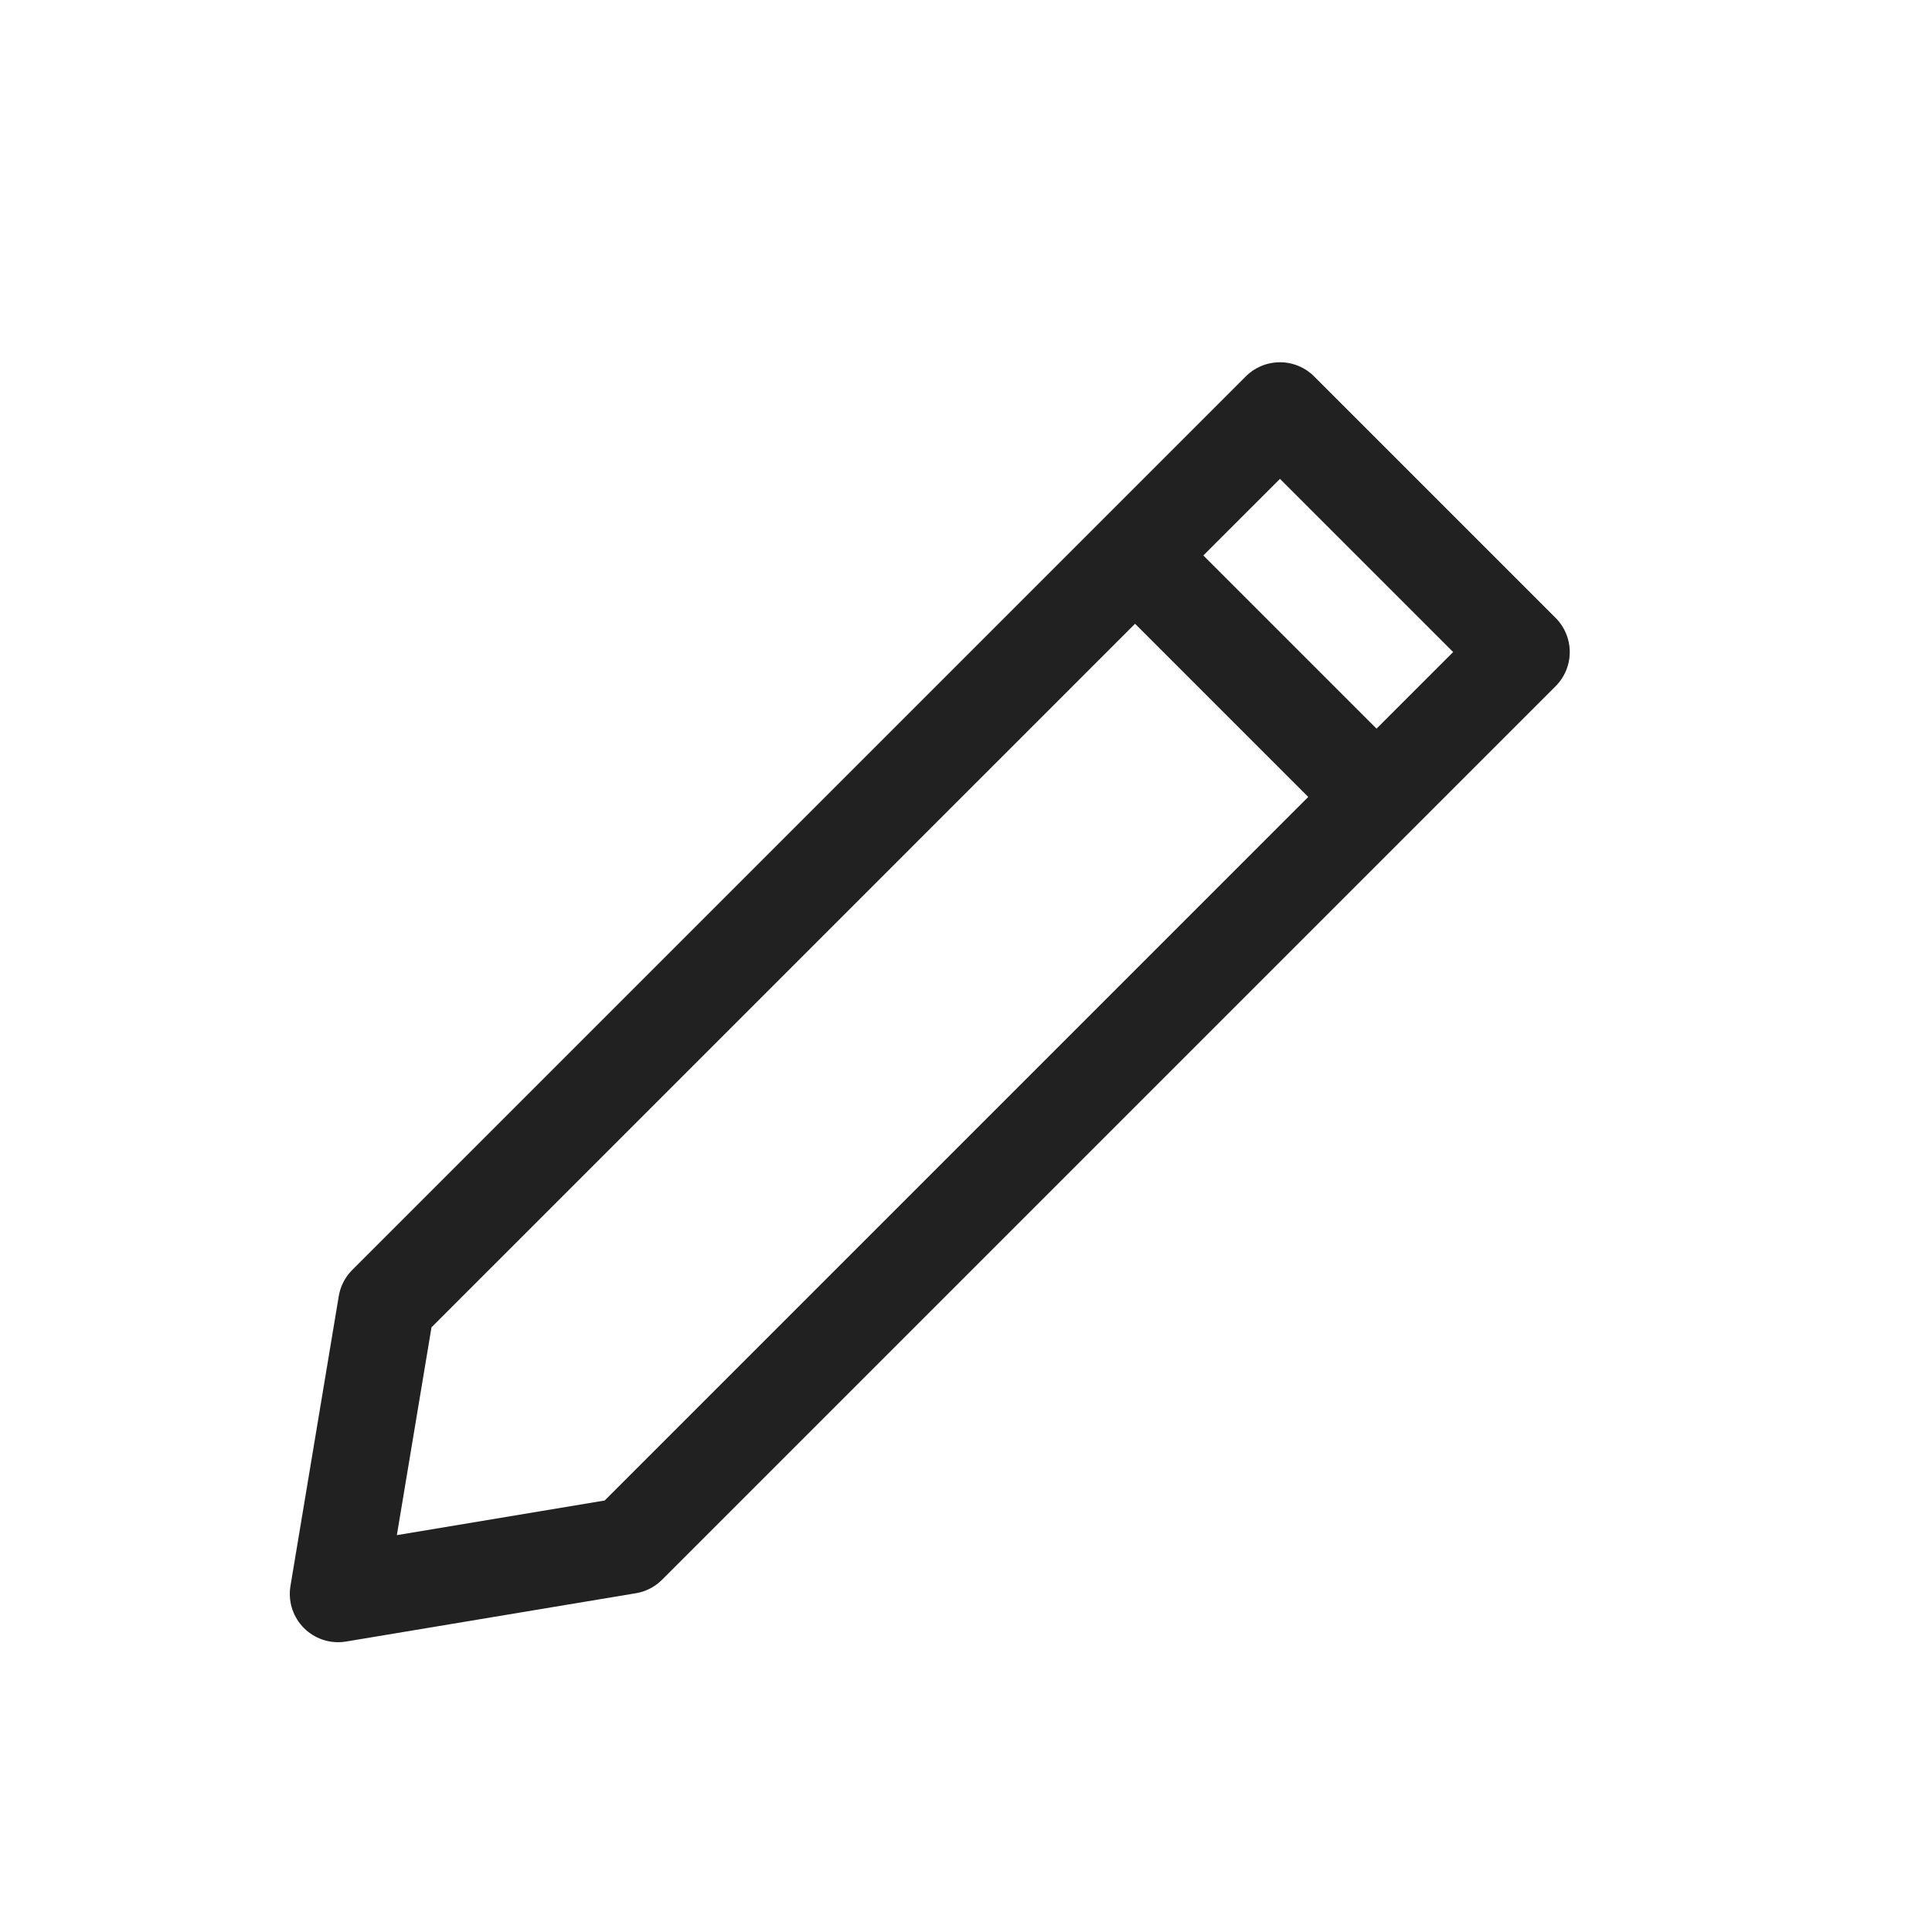
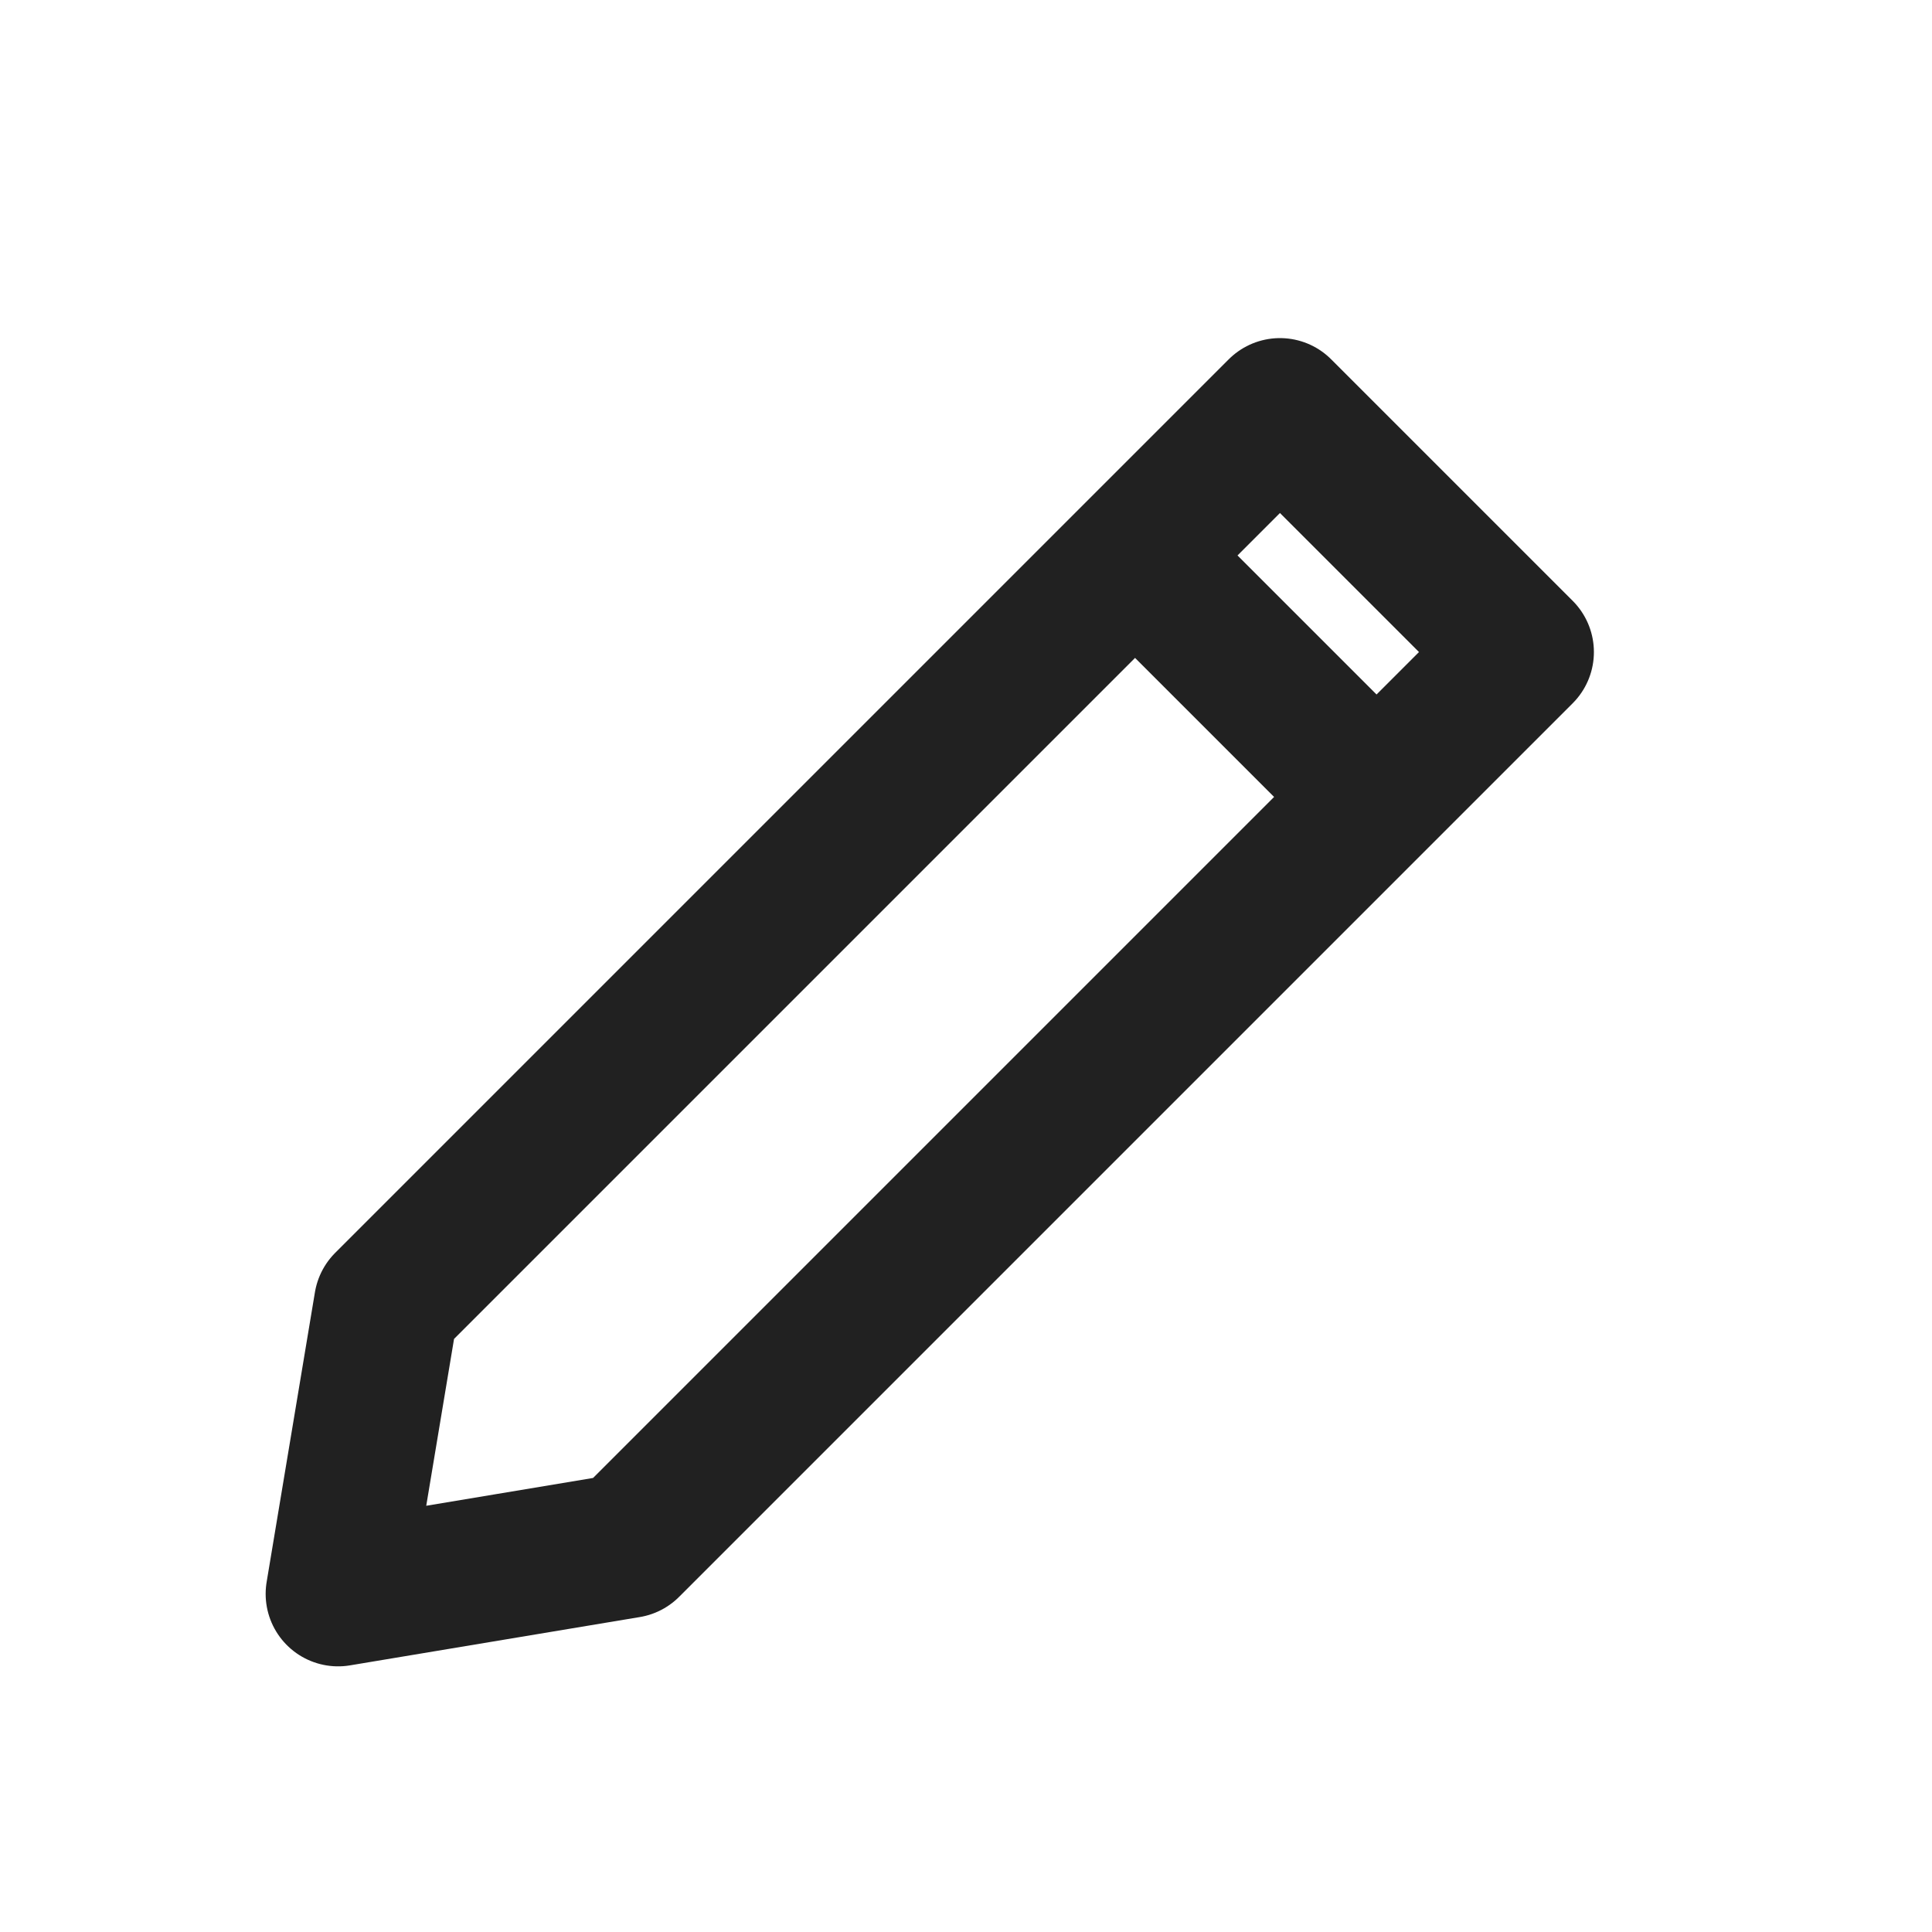
<svg xmlns="http://www.w3.org/2000/svg" width="20" height="20" viewBox="0 0 20 20" fill="none">
-   <g stroke="#212121" stroke-width="1" stroke-linecap="round" stroke-linejoin="round" vector-effect="non-scaling-stroke">
+   <g stroke="#212121" stroke-width="1.5" stroke-linecap="round" stroke-linejoin="round" vector-effect="non-scaling-stroke">
    <path d="M4 13.5 3.5 16.5 6.5 16 15.75 6.75 13.25 4.25 4 13.5ZM11.75 5.75 14.25 8.25" />
  </g>
</svg>
